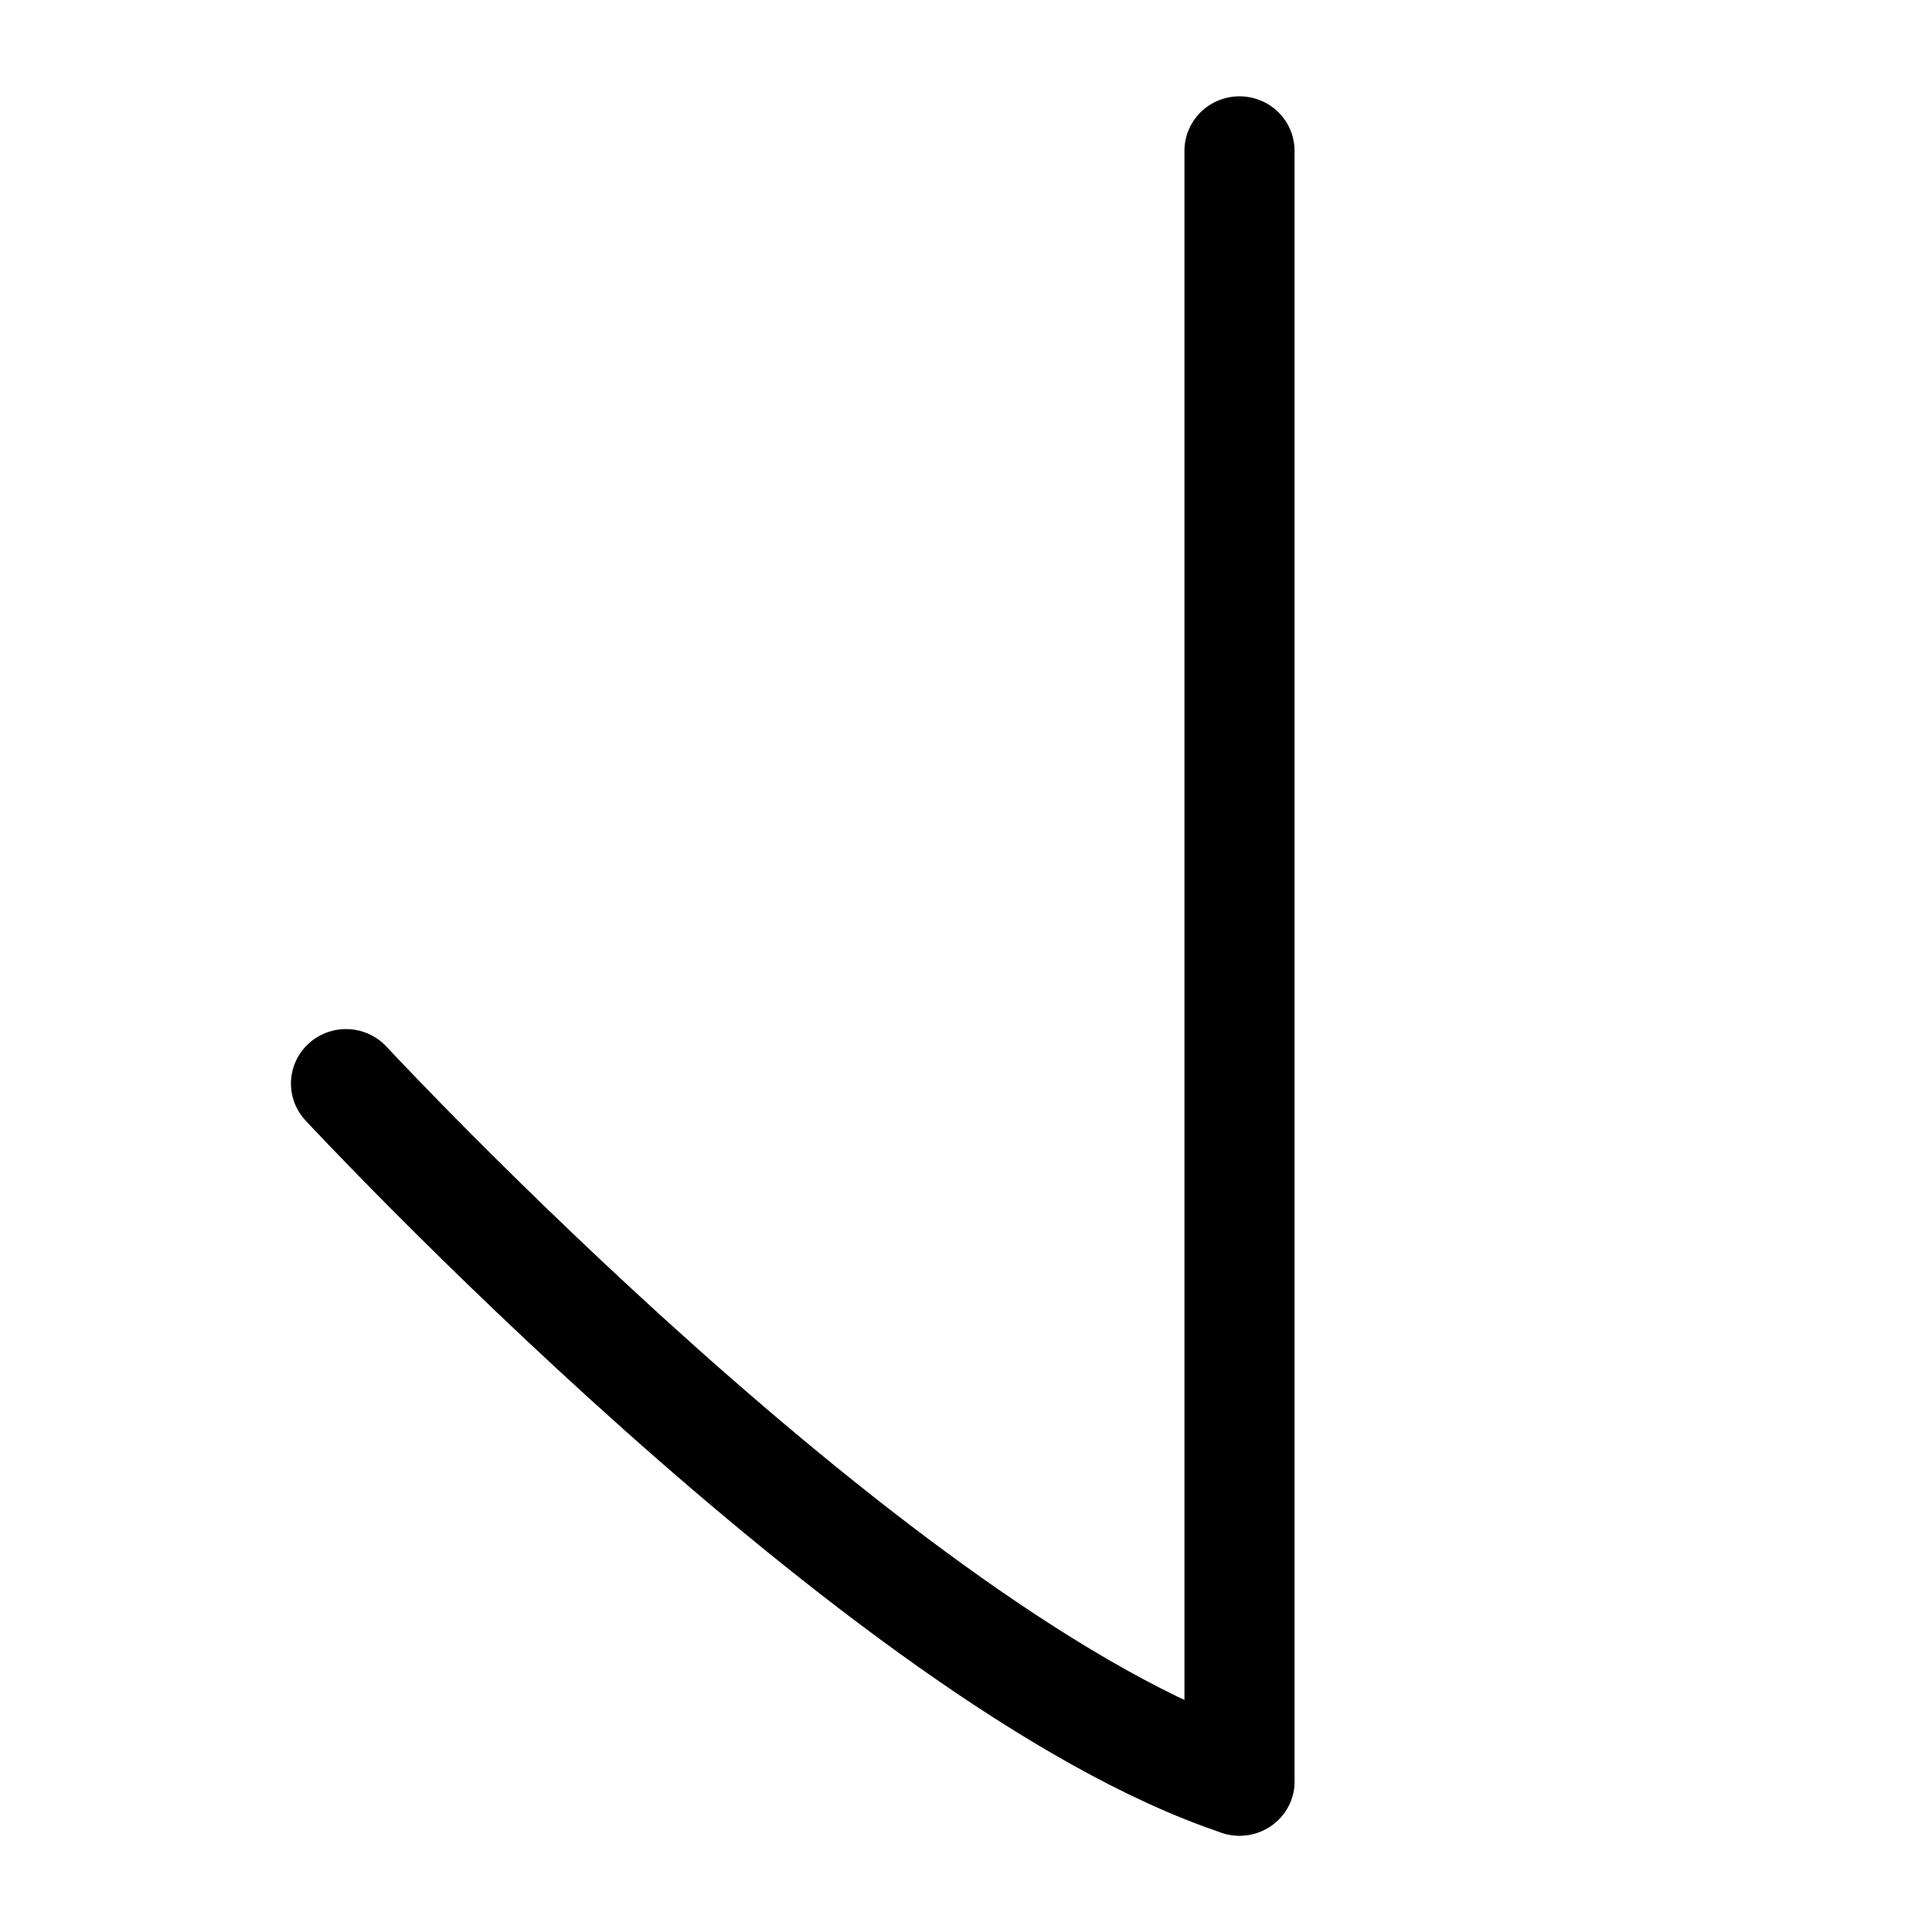
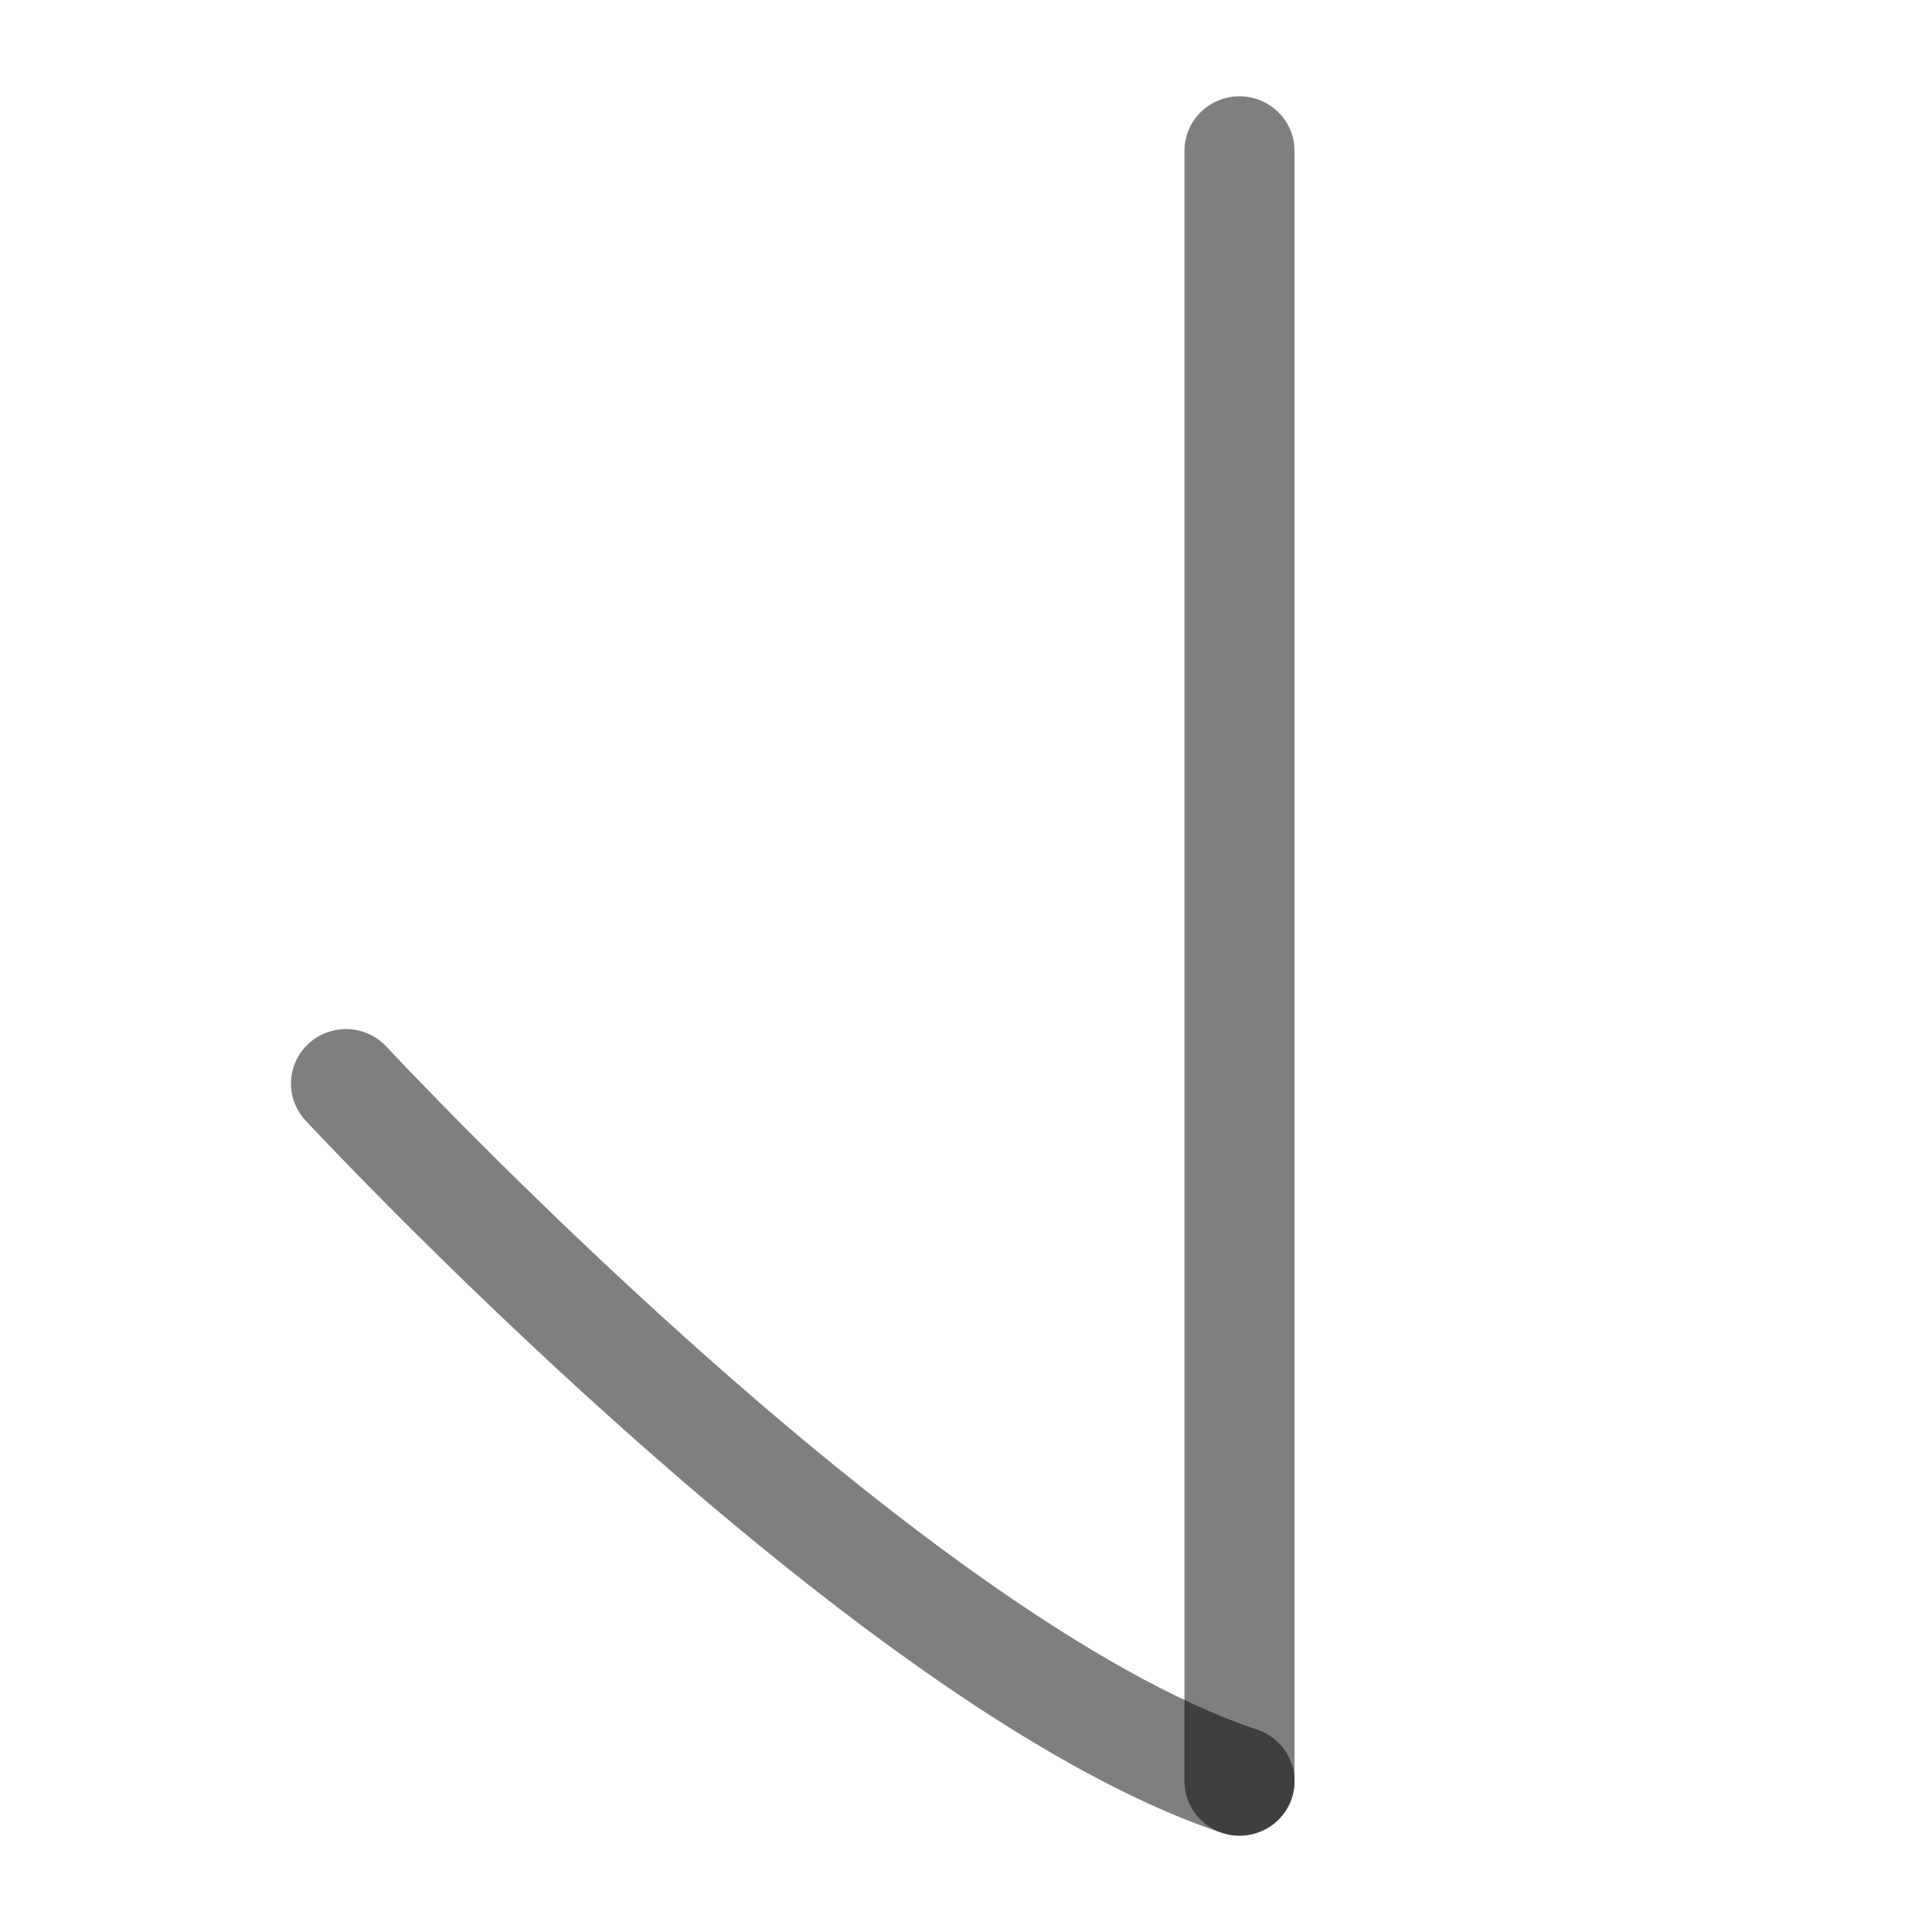
<svg xmlns="http://www.w3.org/2000/svg" width="1000" height="1000" viewBox="0 0 264.583 264.583" version="1.1" id="svg5">
  <defs id="defs2" />
  <g id="layer1">
    <g id="glyph_tip1" transform="matrix(0.8788937,0,0,0.8697439,3406.808,-221.1723)" style="stroke-width:1.144">
-       <path style="fill:#000000;fill-opacity:0.5;stroke:#000000;stroke-width:17.156;stroke-linecap:round;stroke-linejoin:round;stroke-dasharray:none;stroke-opacity:1" d="M -3683.11,278.04 V 534.76" id="path3945" />
-       <path style="fill:none;fill-opacity:0.5;stroke:#000000;stroke-width:17.156;stroke-linecap:round;stroke-linejoin:round;stroke-dasharray:none;stroke-opacity:1" d="m -3822.333,424.911 c 0,0 83.833,91.21 139.223,109.849" id="path3947" />
+       <path style="fill:#000000;fill-opacity:1;stroke:#000000;stroke-width:17.156;stroke-linecap:round;stroke-linejoin:round;stroke-dasharray:none;stroke-opacity:0.5" d="M -3683.11,278.04 V 534.76" id="path3945" />
+       <path style="fill:none;fill-opacity:1;stroke:#000000;stroke-width:17.156;stroke-linecap:round;stroke-linejoin:round;stroke-dasharray:none;stroke-opacity:0.5" d="m -3822.333,424.911 c 0,0 83.833,91.21 139.223,109.849" id="path3947" />
    </g>
  </g>
</svg>
